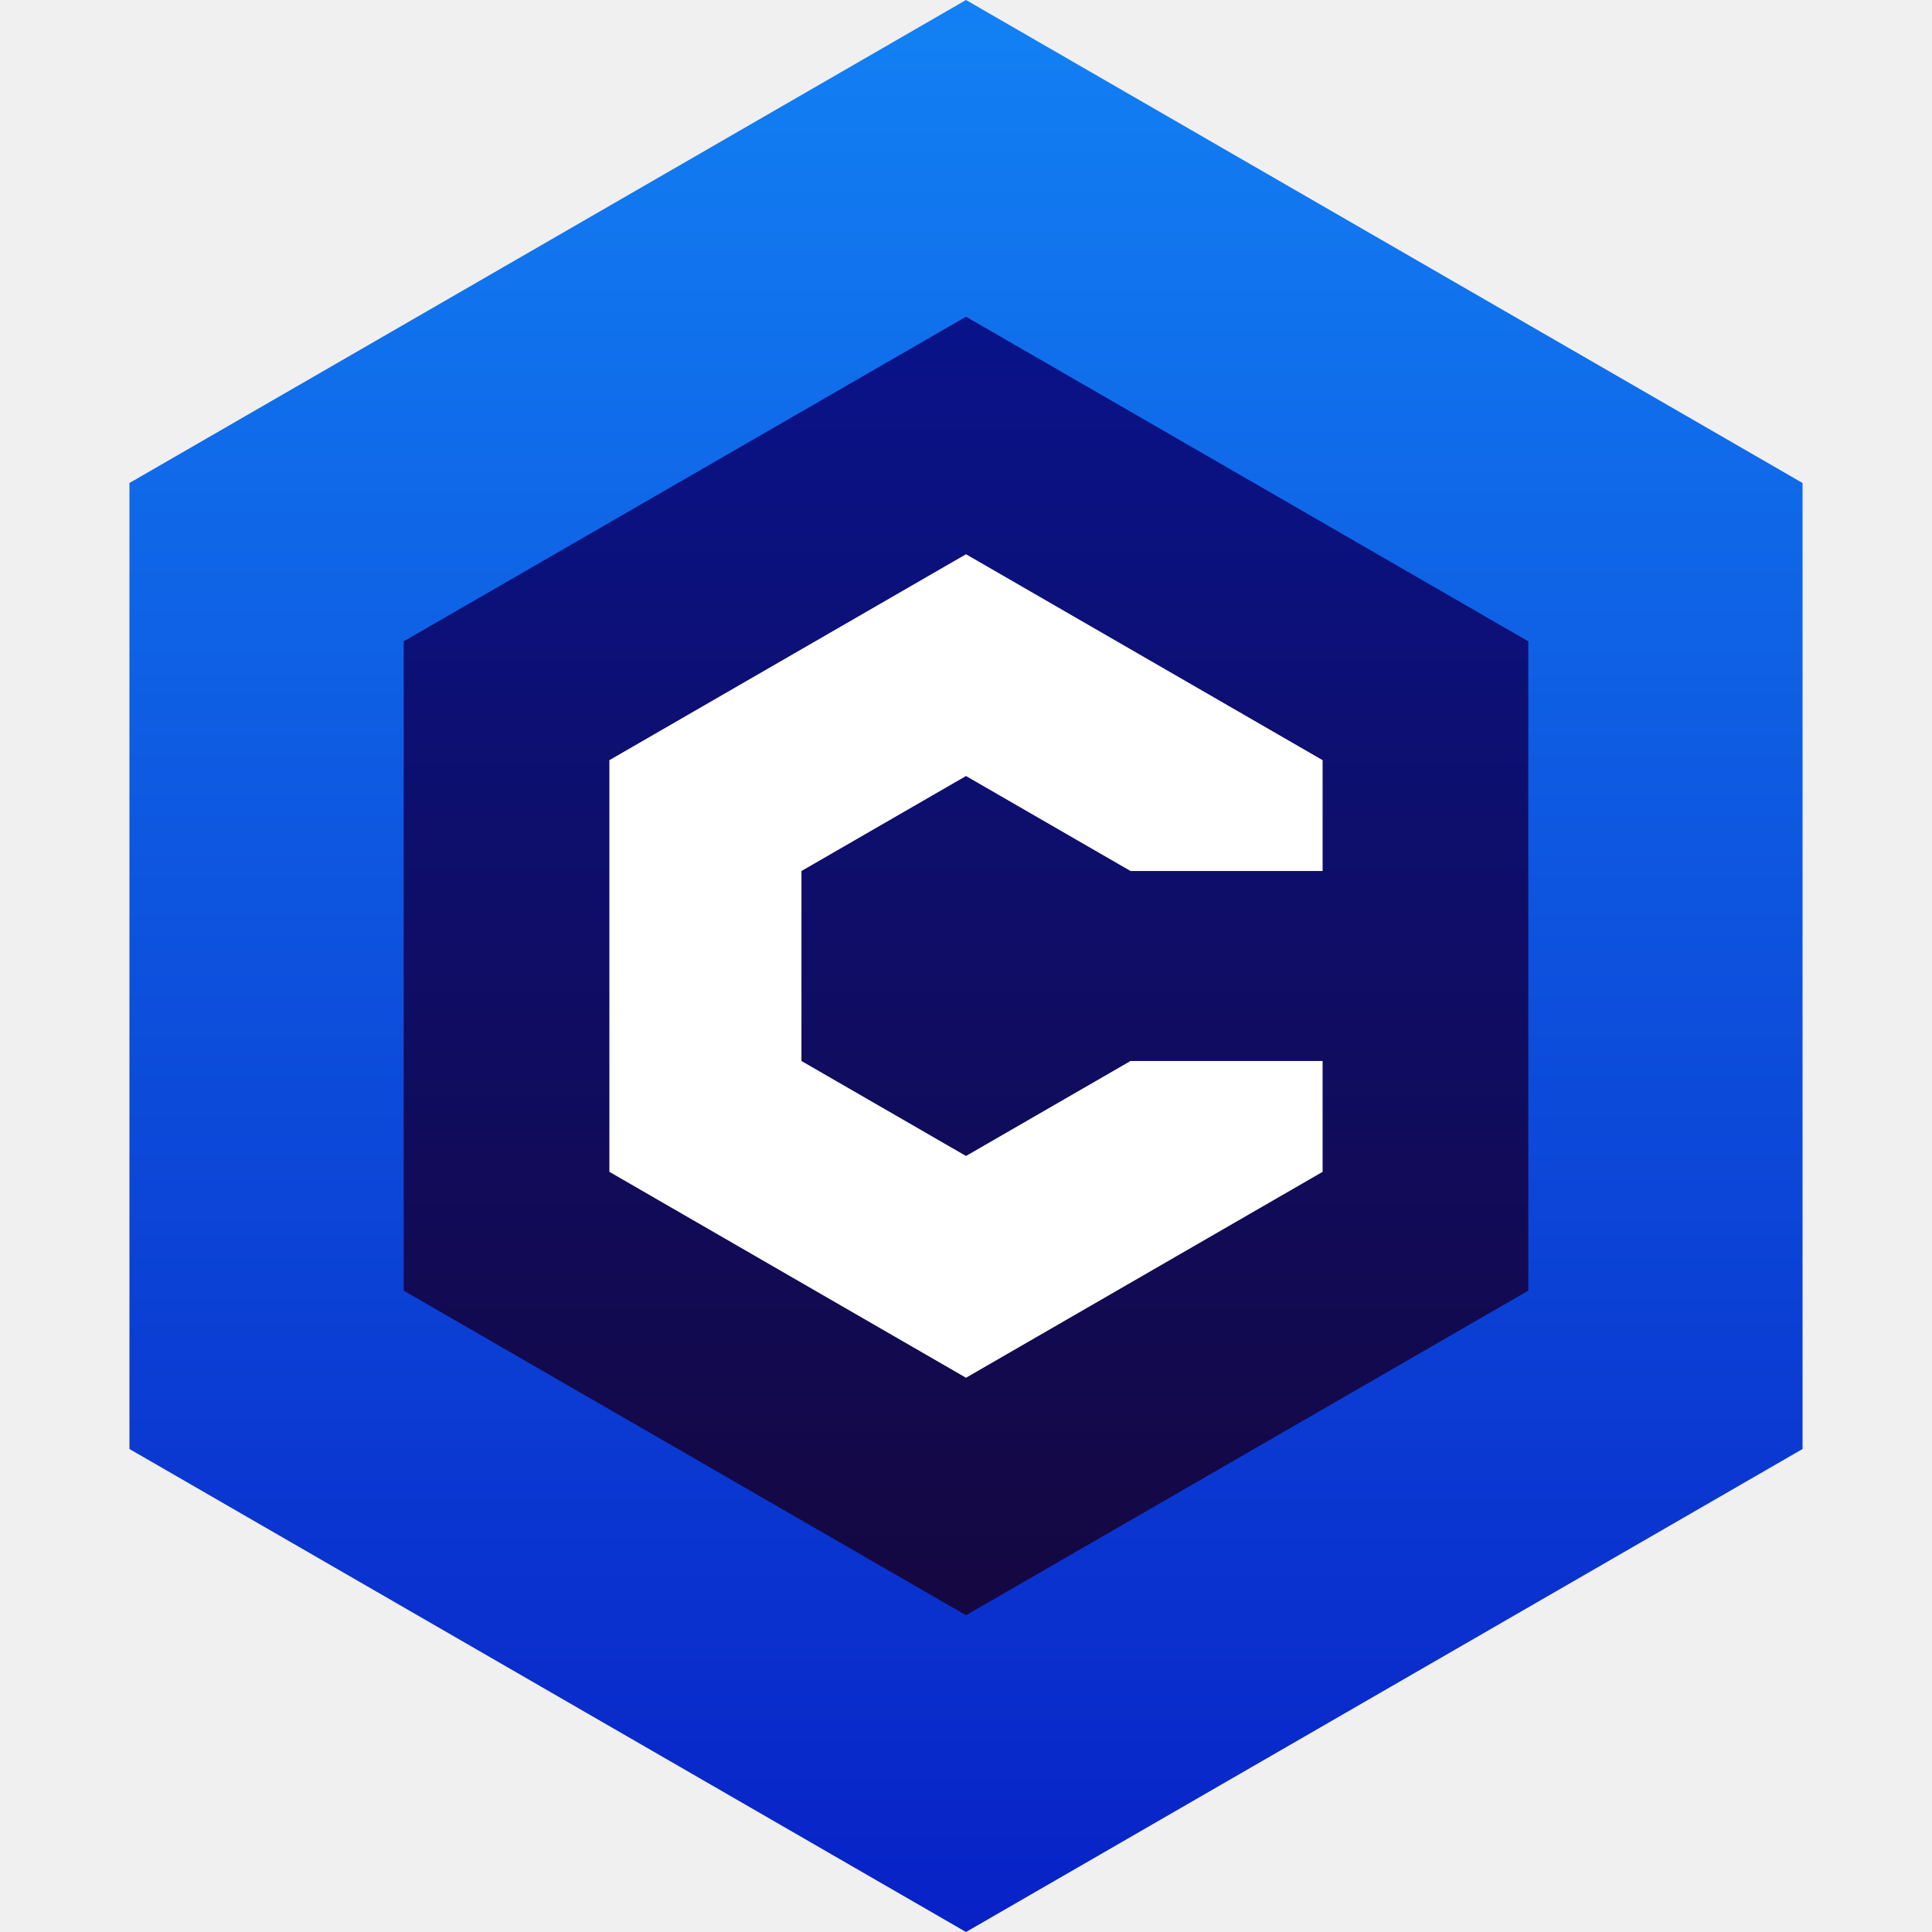
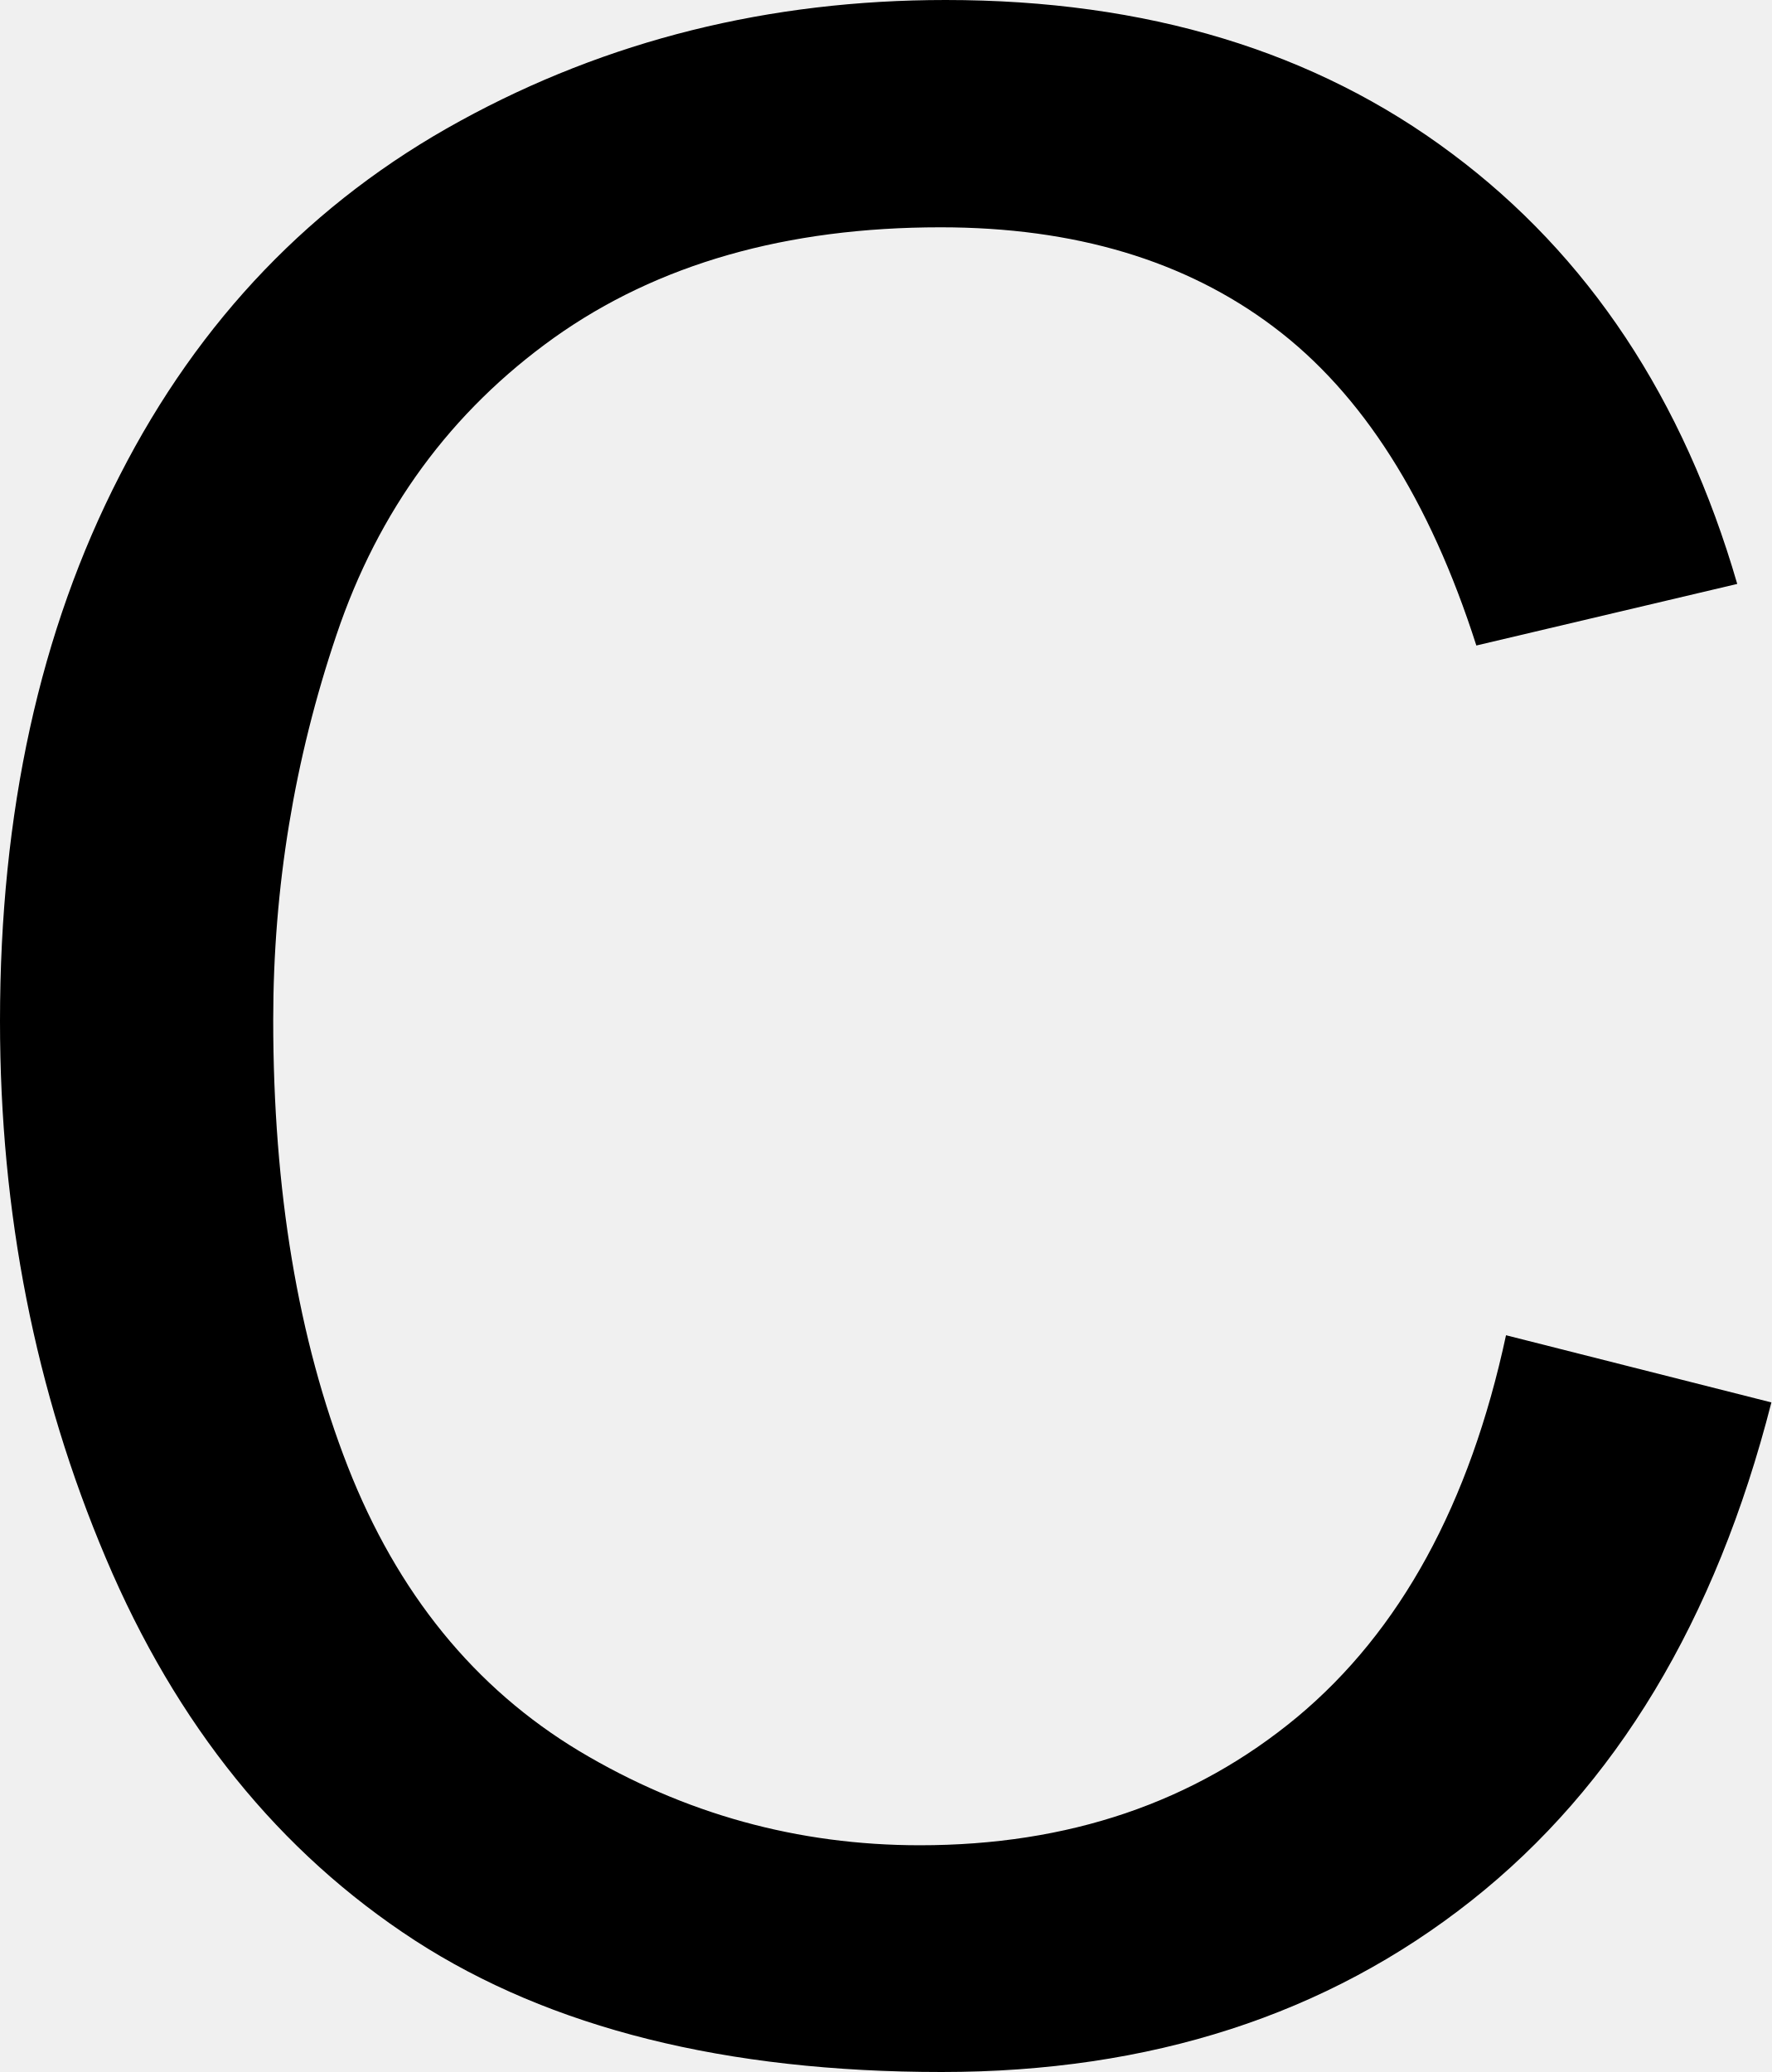
- <svg xmlns="http://www.w3.org/2000/svg" height="1em" style="flex:none;line-height:1" viewBox="0 0 24 24" width="1em">
-   <path d="M12 0l10.392 6v12L12 24 1.608 18V6L12 0z" fill="url(#lobe-icons-civitai-fill-0)" />
-   <path d="M12 3.934l6.985 4.033v8.066L12 20.065l-6.985-4.032V7.967L12 3.934z" fill="url(#lobe-icons-civitai-fill-1)" />
-   <path d="M12 6.885l4.43 2.558v1.377h-2.386L12 9.64l-2.044 1.18v2.36L12 14.36l2.044-1.18h2.386v1.377L12 17.115l-4.43-2.558V9.443L12 6.885z" fill="#fff" fill-rule="evenodd" />
-   <defs>
-     <linearGradient gradientUnits="userSpaceOnUse" id="lobe-icons-civitai-fill-0" x1="12" x2="12" y1="0" y2="24">
-       <stop stop-color="#1281F4" />
-       <stop offset="1" stop-color="#0821C6" />
-     </linearGradient>
-     <linearGradient gradientUnits="userSpaceOnUse" id="lobe-icons-civitai-fill-1" x1="12" x2="12" y1="3.934" y2="20.066">
-       <stop stop-color="#09138A" />
-       <stop offset="1" stop-color="#150740" />
-     </linearGradient>
-   </defs>
+ <svg xmlns="http://www.w3.org/2000/svg" viewBox="0 8.86 31.64 37.01" data-asc="0.9052734375" width="31.64" height="37.01">
+   <defs />
+   <g>
+     <g fill="#000000">
+       <g transform="translate(0, 0)">
+         <path d="M26.90 32.71L31.64 33.91Q30.15 39.75 26.28 42.81Q22.41 45.87 16.82 45.87Q11.04 45.87 7.41 43.52Q3.78 41.16 1.89 36.69Q0 32.23 0 27.10Q0 21.51 2.14 17.35Q4.27 13.18 8.22 11.02Q12.16 8.86 16.89 8.86Q22.27 8.86 25.93 11.60Q29.59 14.33 31.03 19.29L26.37 20.39Q25.12 16.48 22.75 14.70Q20.39 12.92 16.80 12.92Q12.67 12.92 9.90 14.89Q7.13 16.87 6.01 20.20Q4.88 23.54 4.88 27.08Q4.88 31.64 6.21 35.05Q7.54 38.45 10.35 40.14Q13.16 41.82 16.43 41.82Q20.41 41.82 23.17 39.53Q25.93 37.23 26.90 32.71Z" />
+       </g>
+     </g>
+   </g>
</svg>
